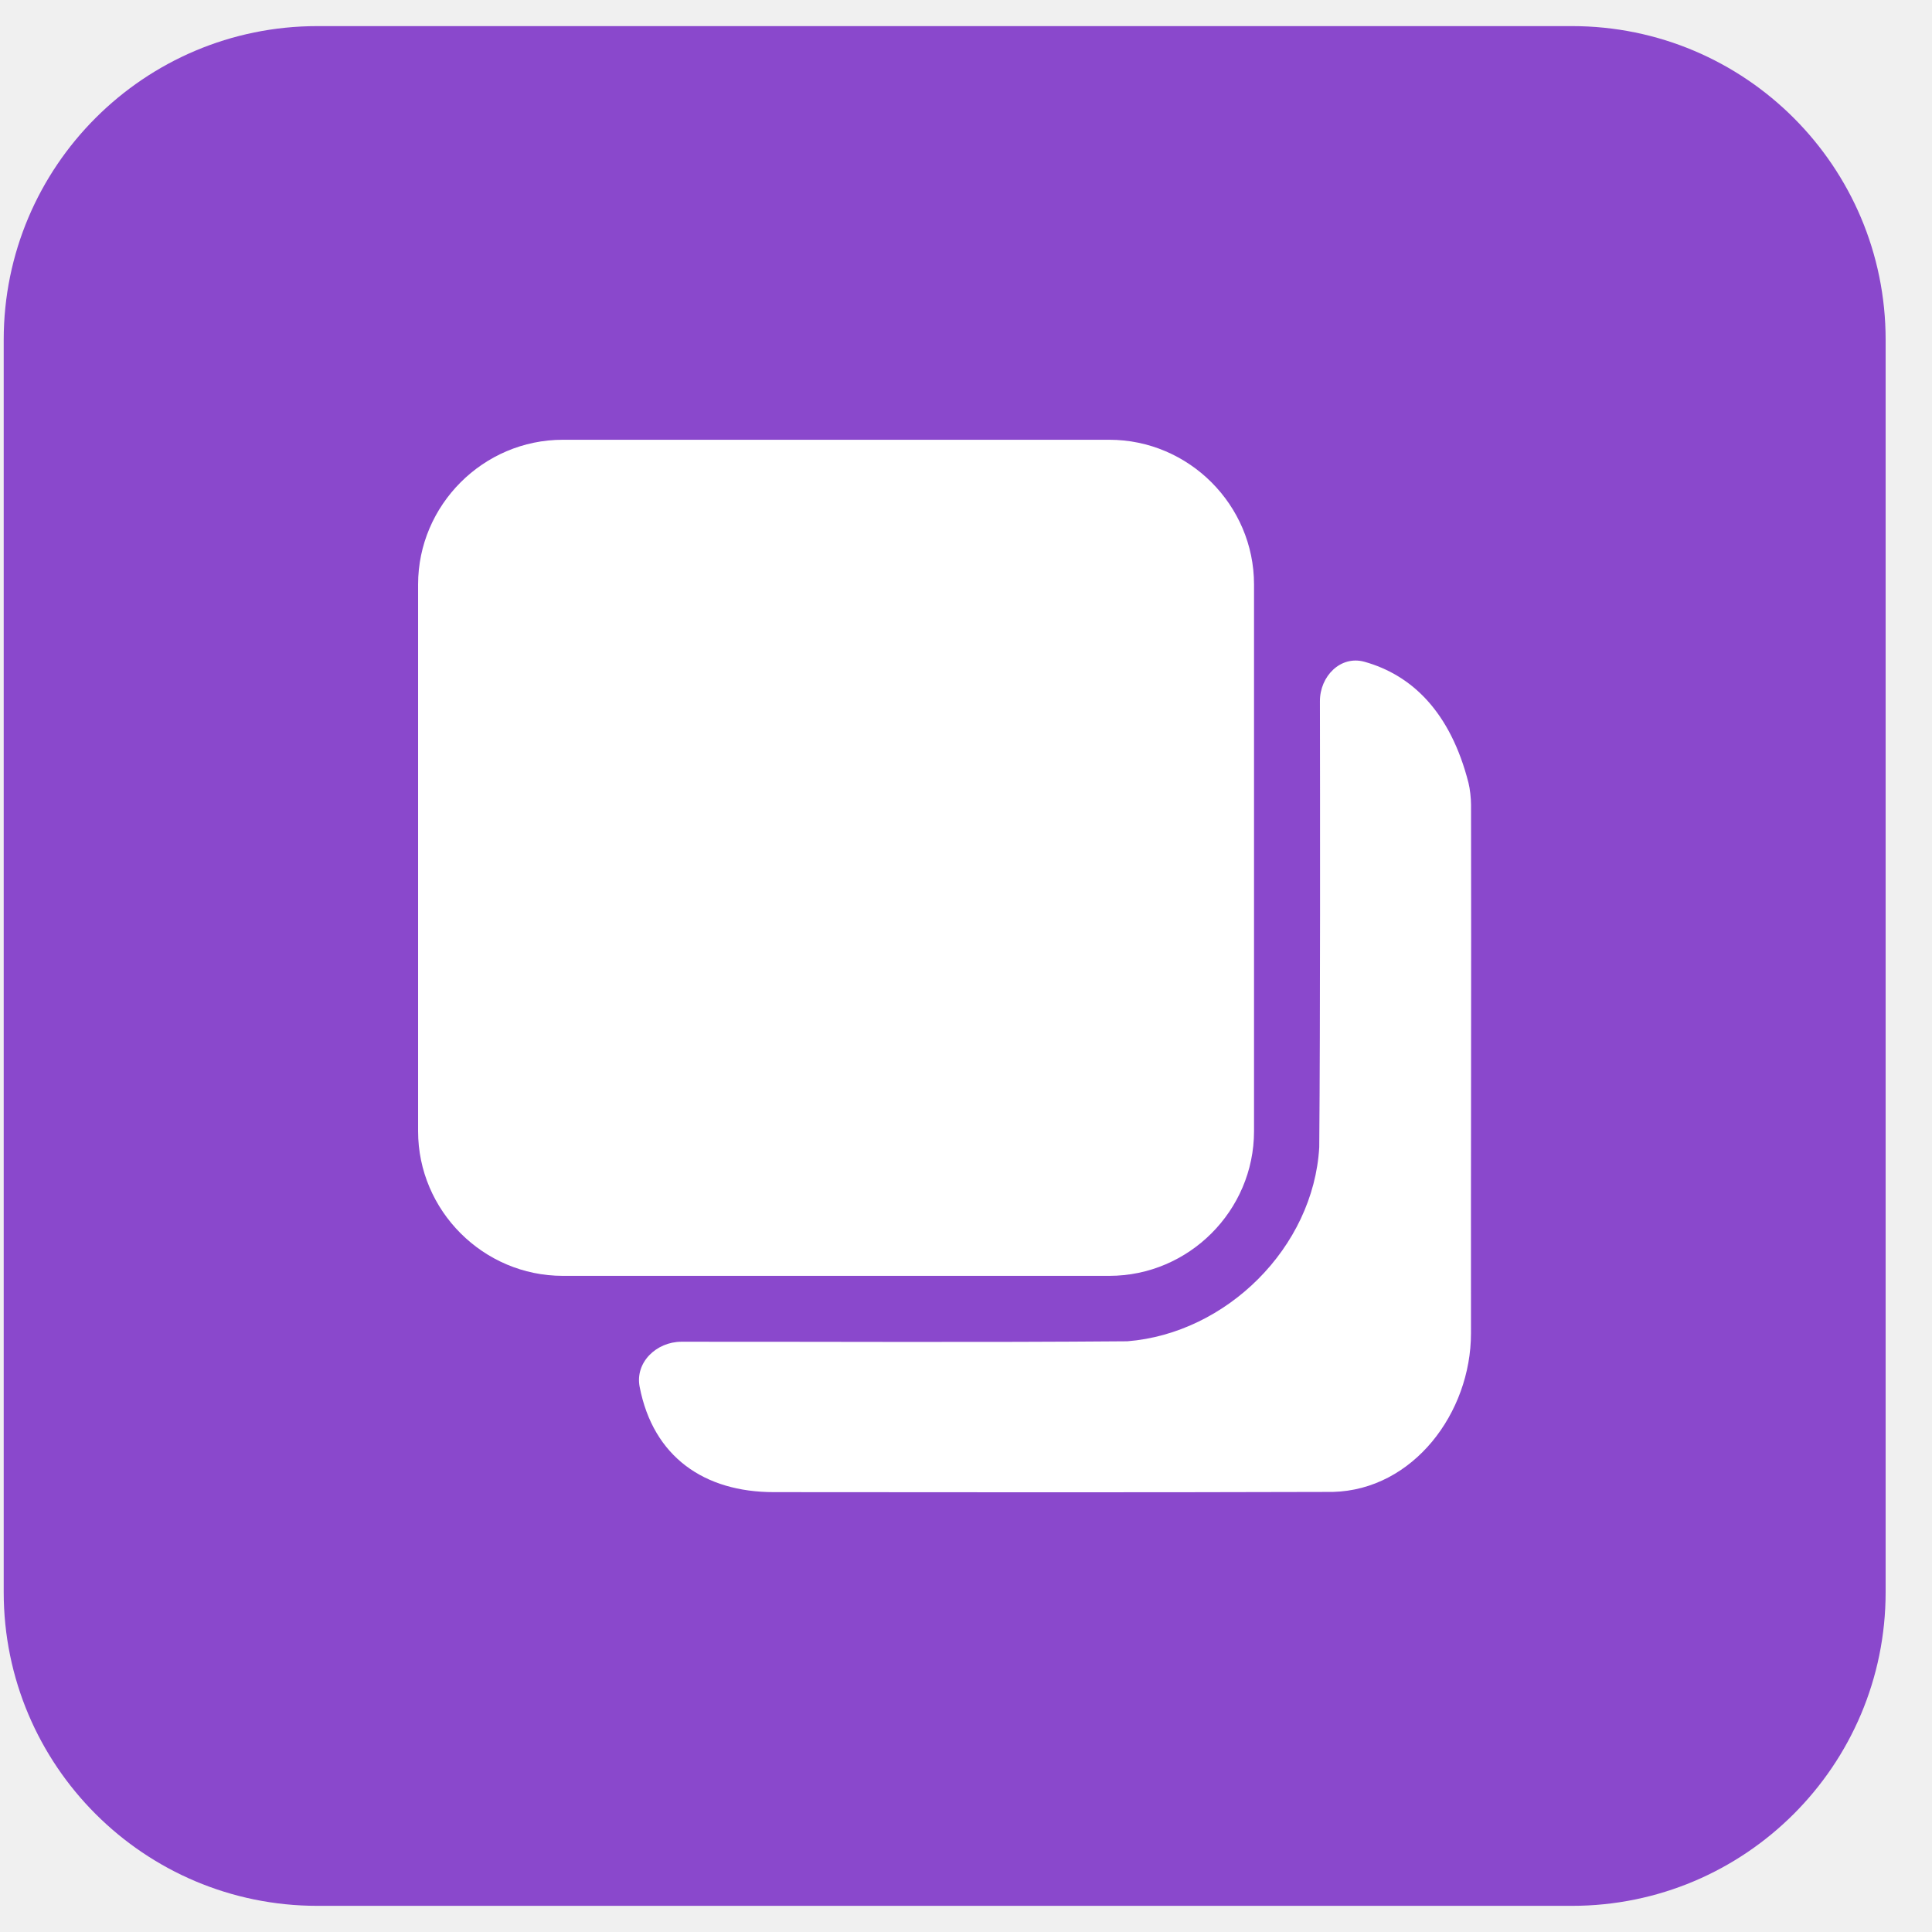
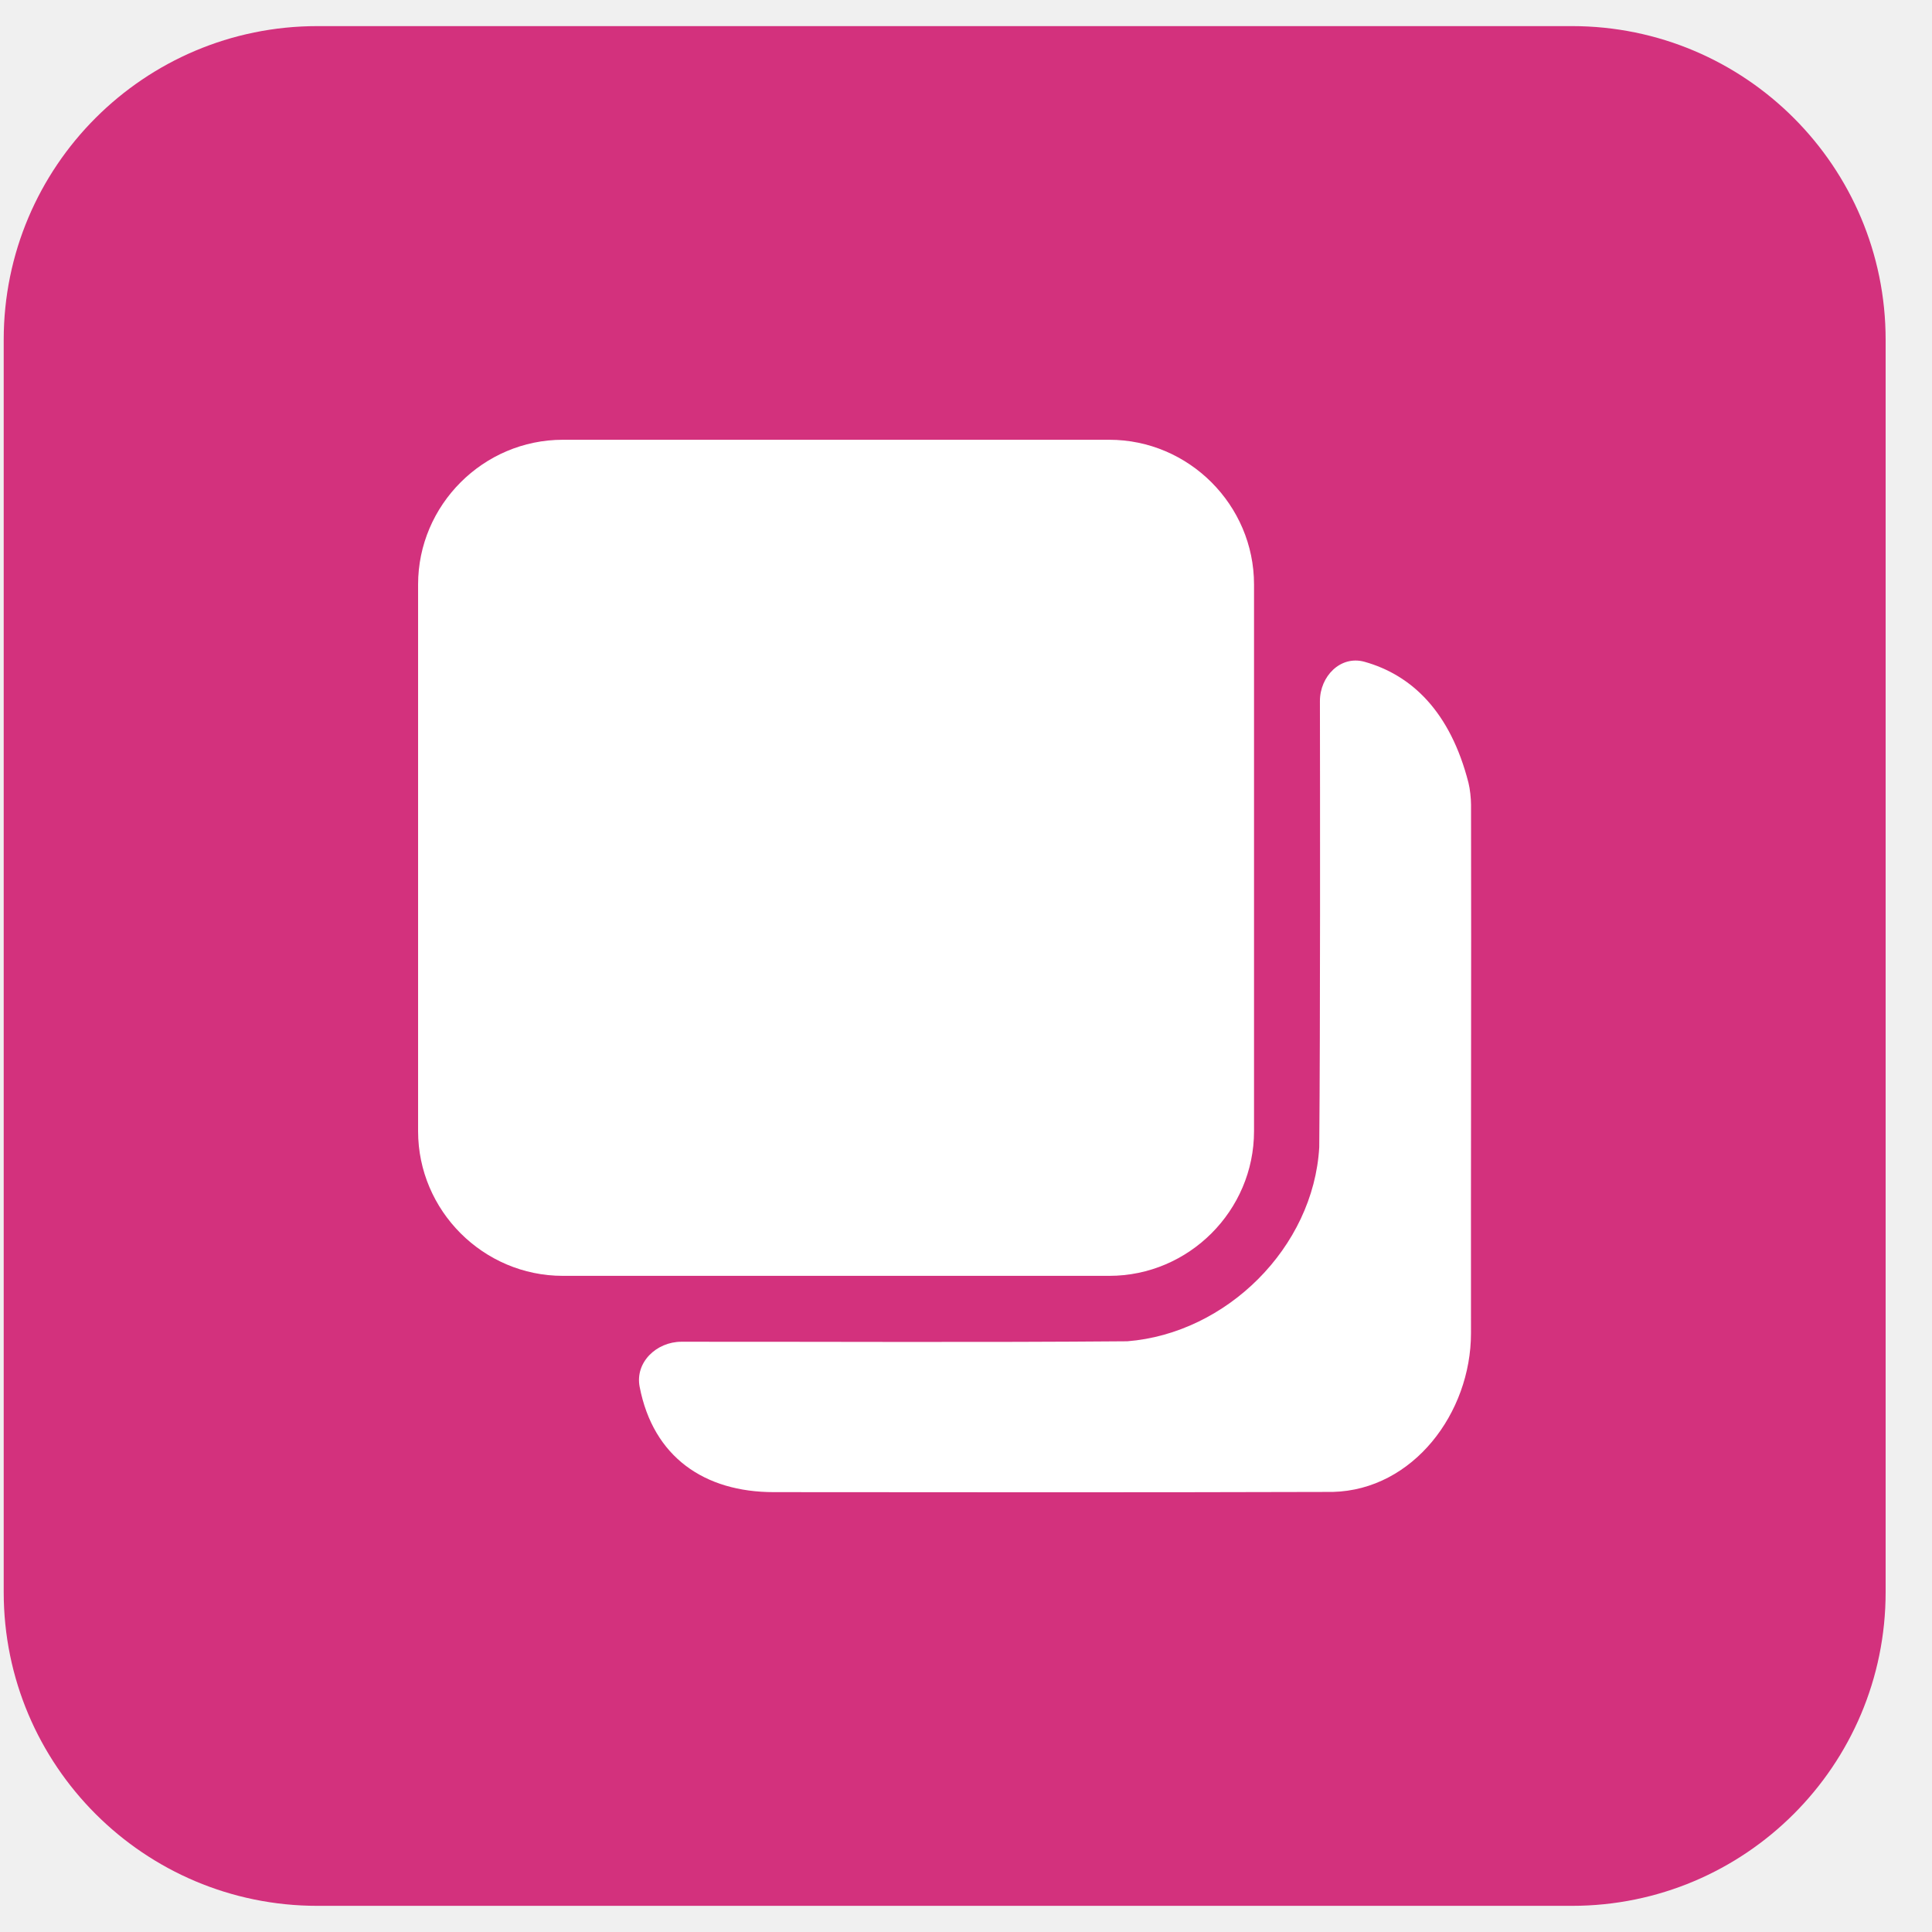
<svg xmlns="http://www.w3.org/2000/svg" width="37" height="37" viewBox="0 0 37 37" fill="none">
-   <rect x="0.071" y="0.5" width="36.041" height="35.999" rx="6.007" fill="#8A48CC" />
+   <rect x="0.071" y="0.5" width="36.041" height="35.999" rx="6.007" fill="#D3317D" />
  <path d="M10.779 8.422C9.256 8.422 8.007 9.671 8.007 11.193V21.664C8.007 23.186 9.256 24.434 10.779 24.434H21.244C22.767 24.434 24.016 23.186 24.016 21.664V11.193C24.016 9.671 22.767 8.422 21.244 8.422H10.779Z" fill="white" />
  <path d="M25.265 21.971C25.155 23.892 23.487 25.536 21.59 25.687C18.743 25.711 15.896 25.694 13.049 25.696C12.571 25.697 12.159 26.091 12.25 26.559C12.51 27.907 13.495 28.576 14.819 28.576C18.624 28.58 21.916 28.582 25.526 28.572C27.062 28.533 28.171 27.061 28.171 25.532C28.167 22.159 28.179 18.785 28.172 15.411C28.172 15.293 28.152 15.105 28.123 14.992C27.775 13.629 27.035 12.927 26.132 12.674C25.673 12.546 25.277 12.951 25.278 13.429C25.281 15.259 25.286 19.55 25.265 21.971Z" fill="white" />
</svg>
